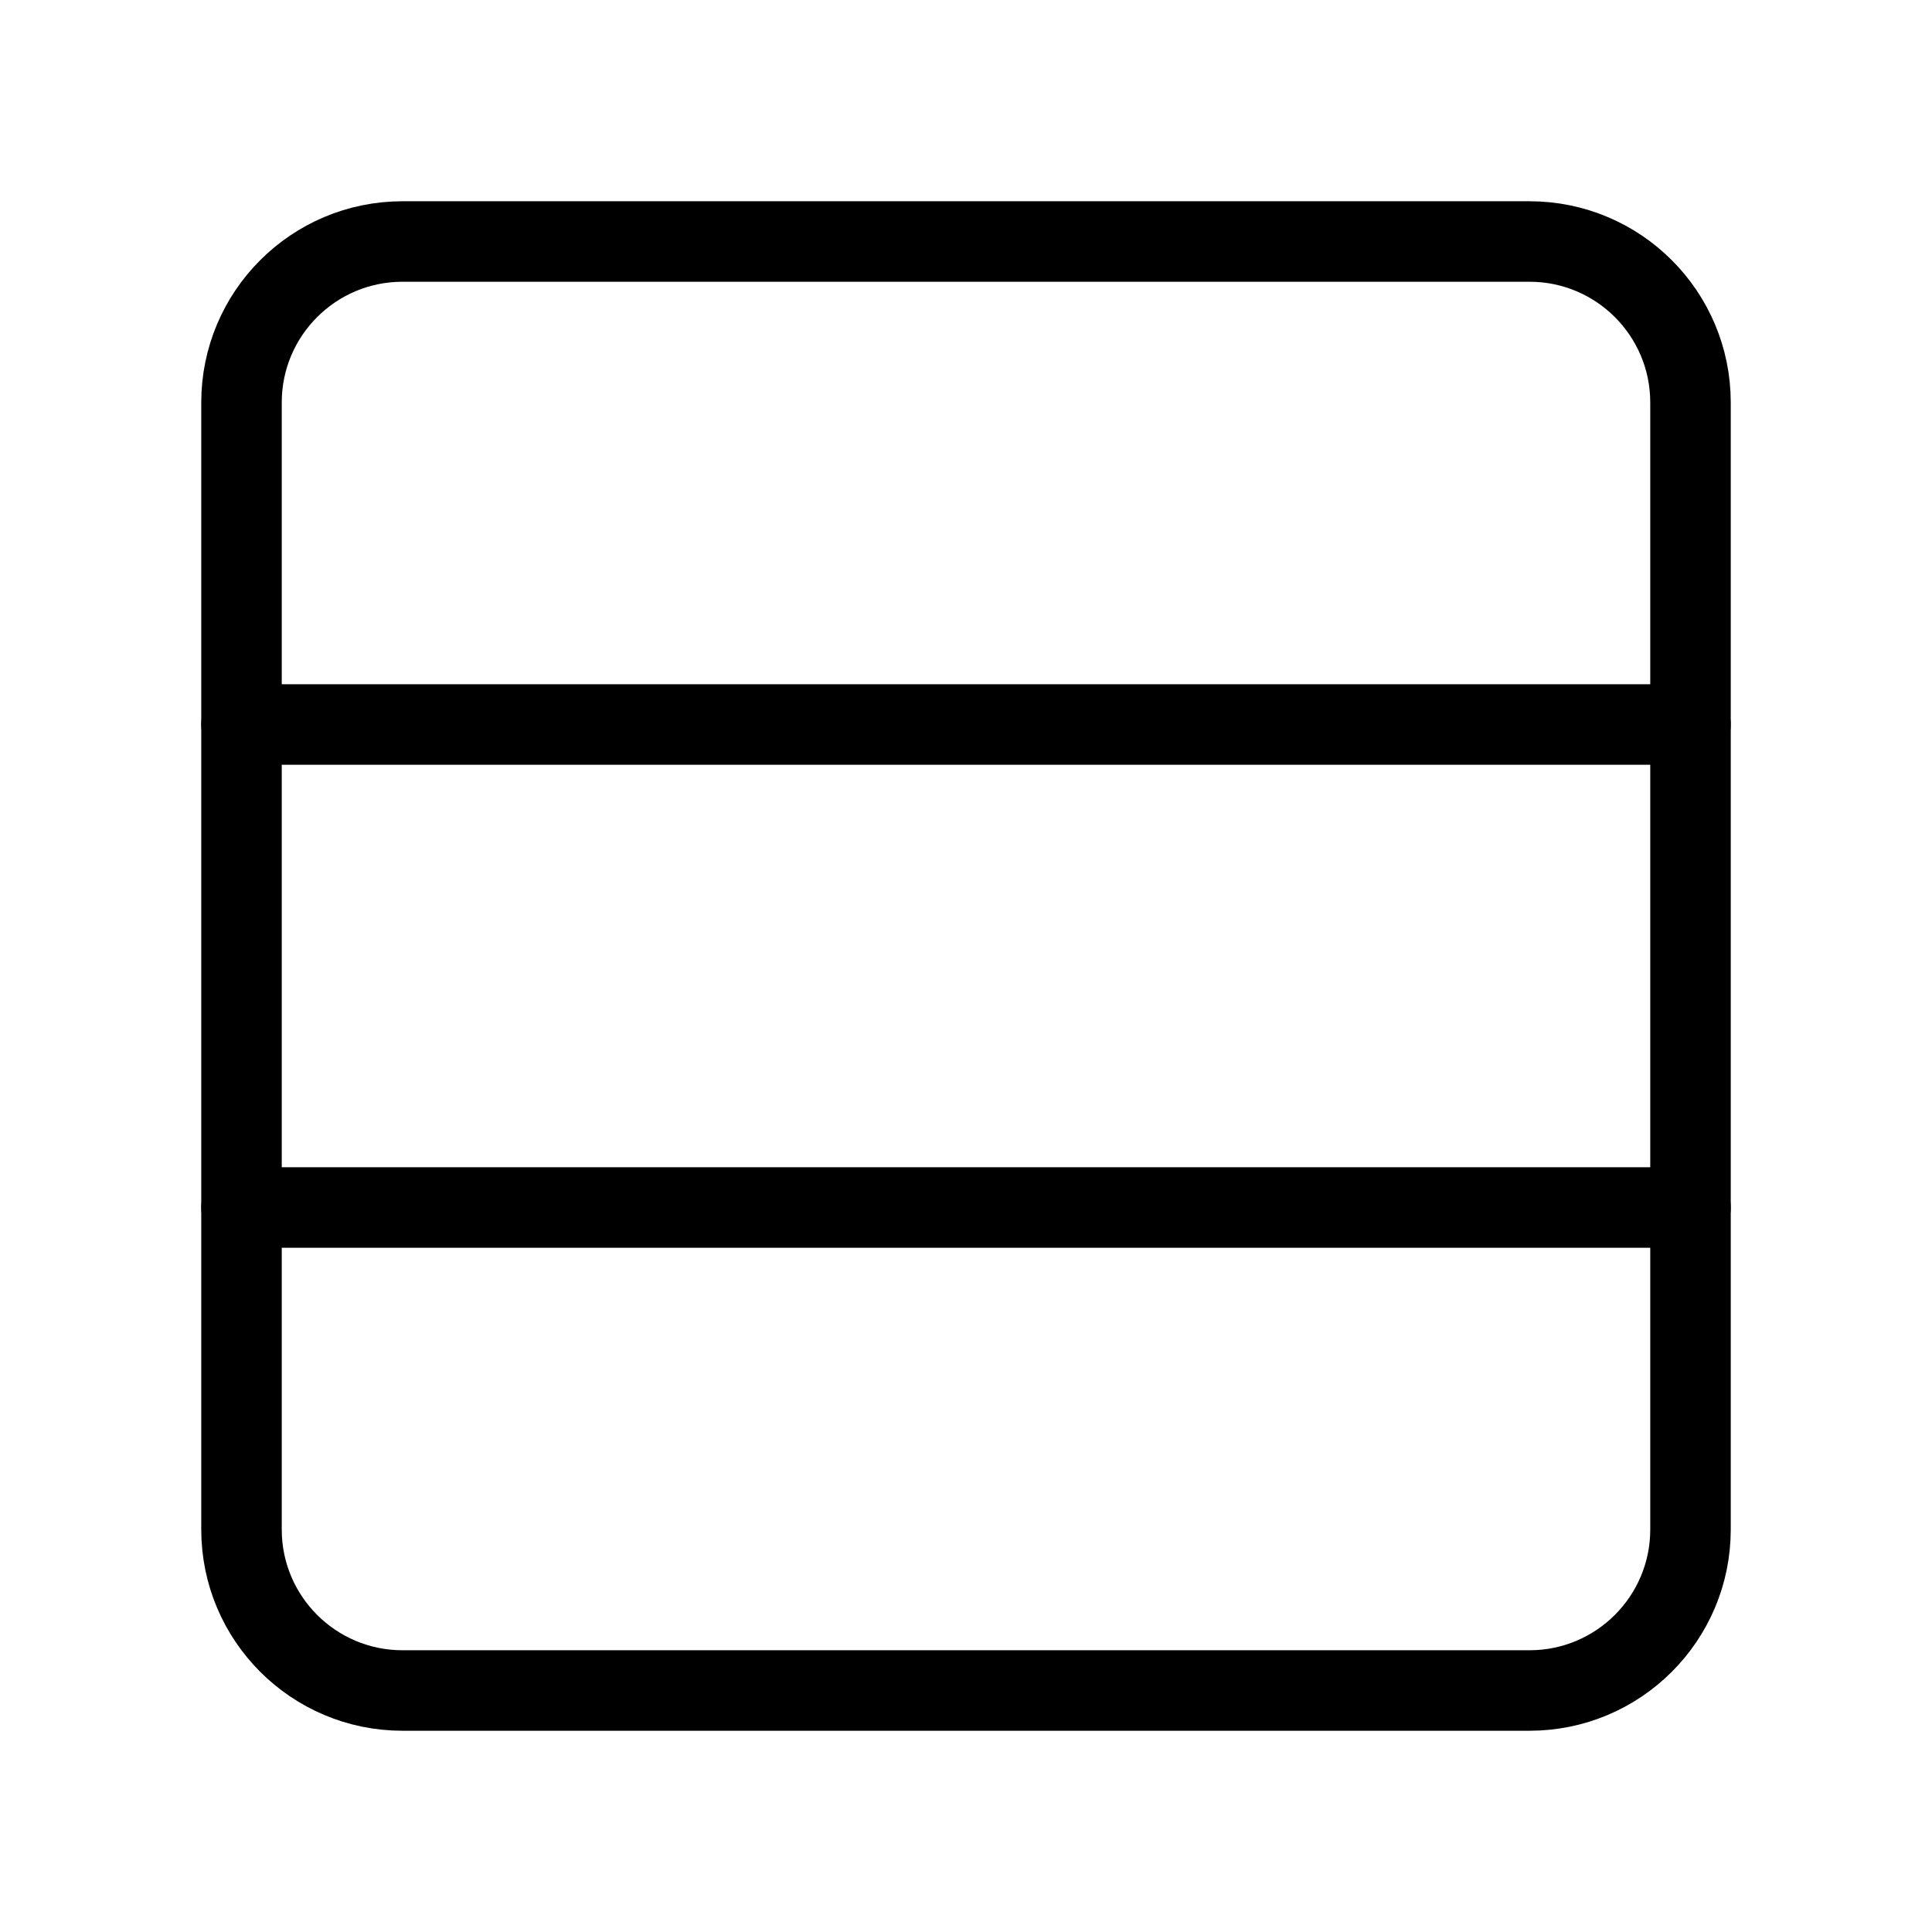
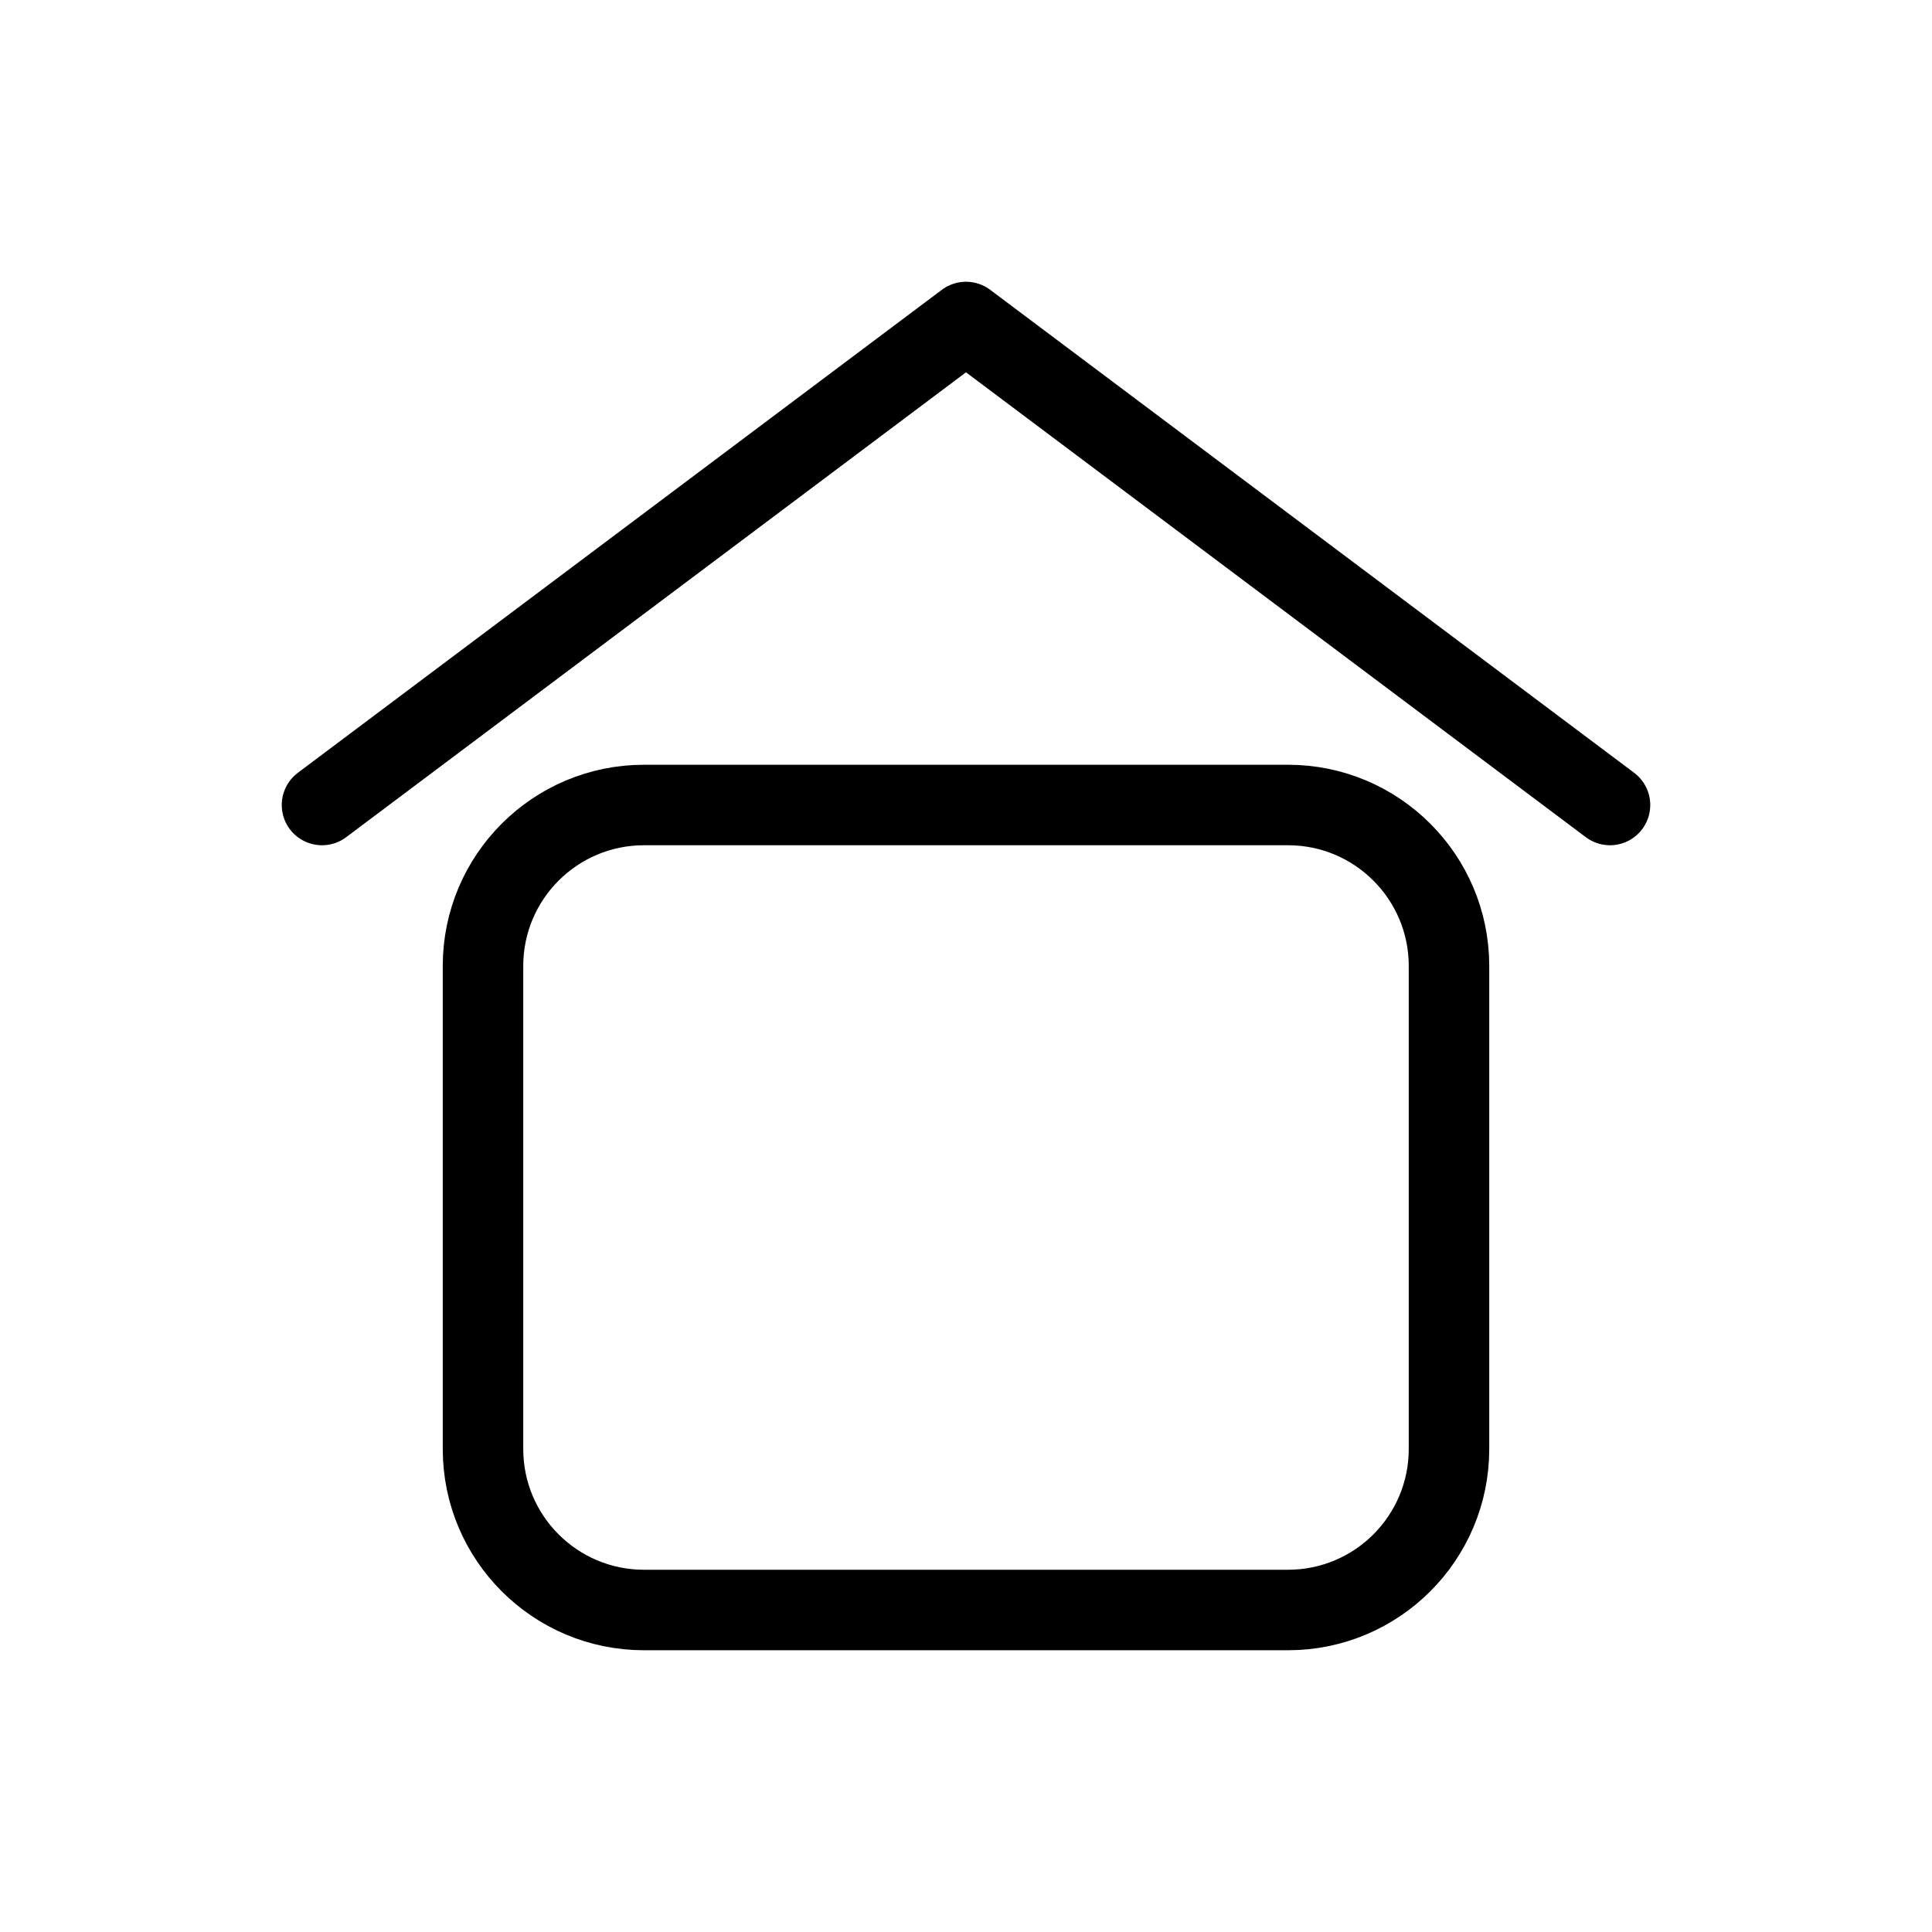
<svg xmlns="http://www.w3.org/2000/svg" viewBox="0 0 24 24" fill="none" stroke="currentColor" stroke-width="1" stroke-linecap="round" stroke-linejoin="round">
-   <rect x="3" y="3" width="18" height="18" rx="2" />
-   <line x1="3" y1="9" x2="21" y2="9" />
-   <line x1="3" y1="15" x2="21" y2="15" />
+   <path d="M4 10 L12 4 L20 10" />
+   <rect x="6" y="10" width="12" height="10" rx="2" />
</svg>
